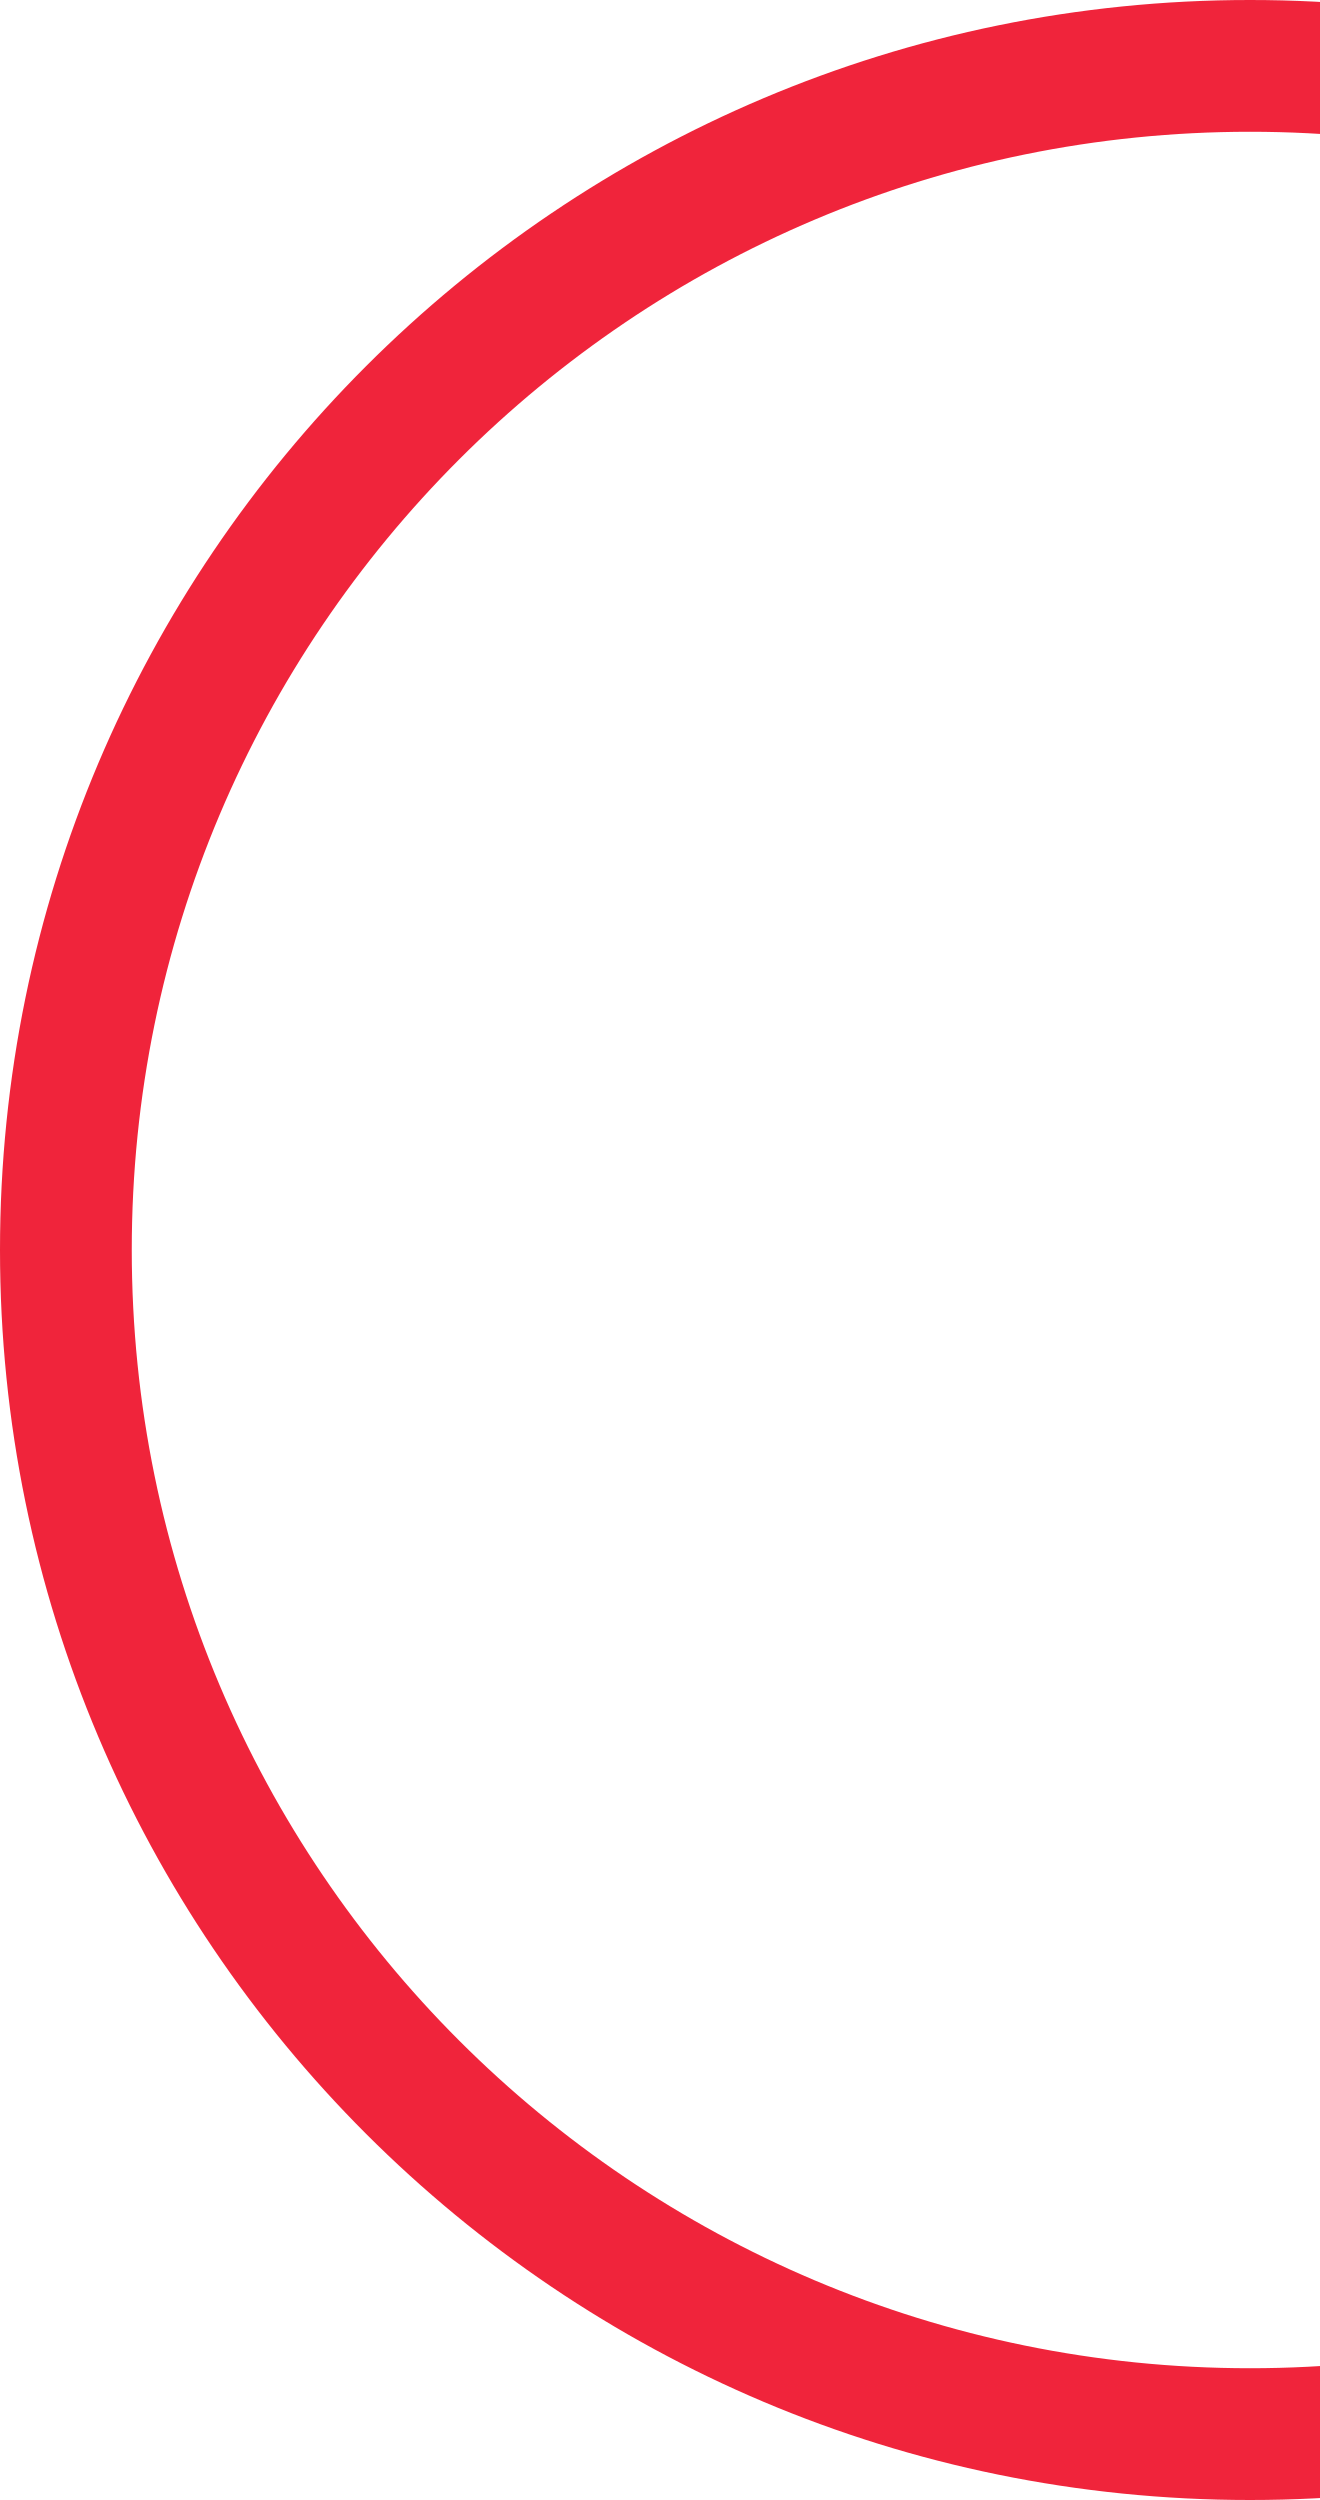
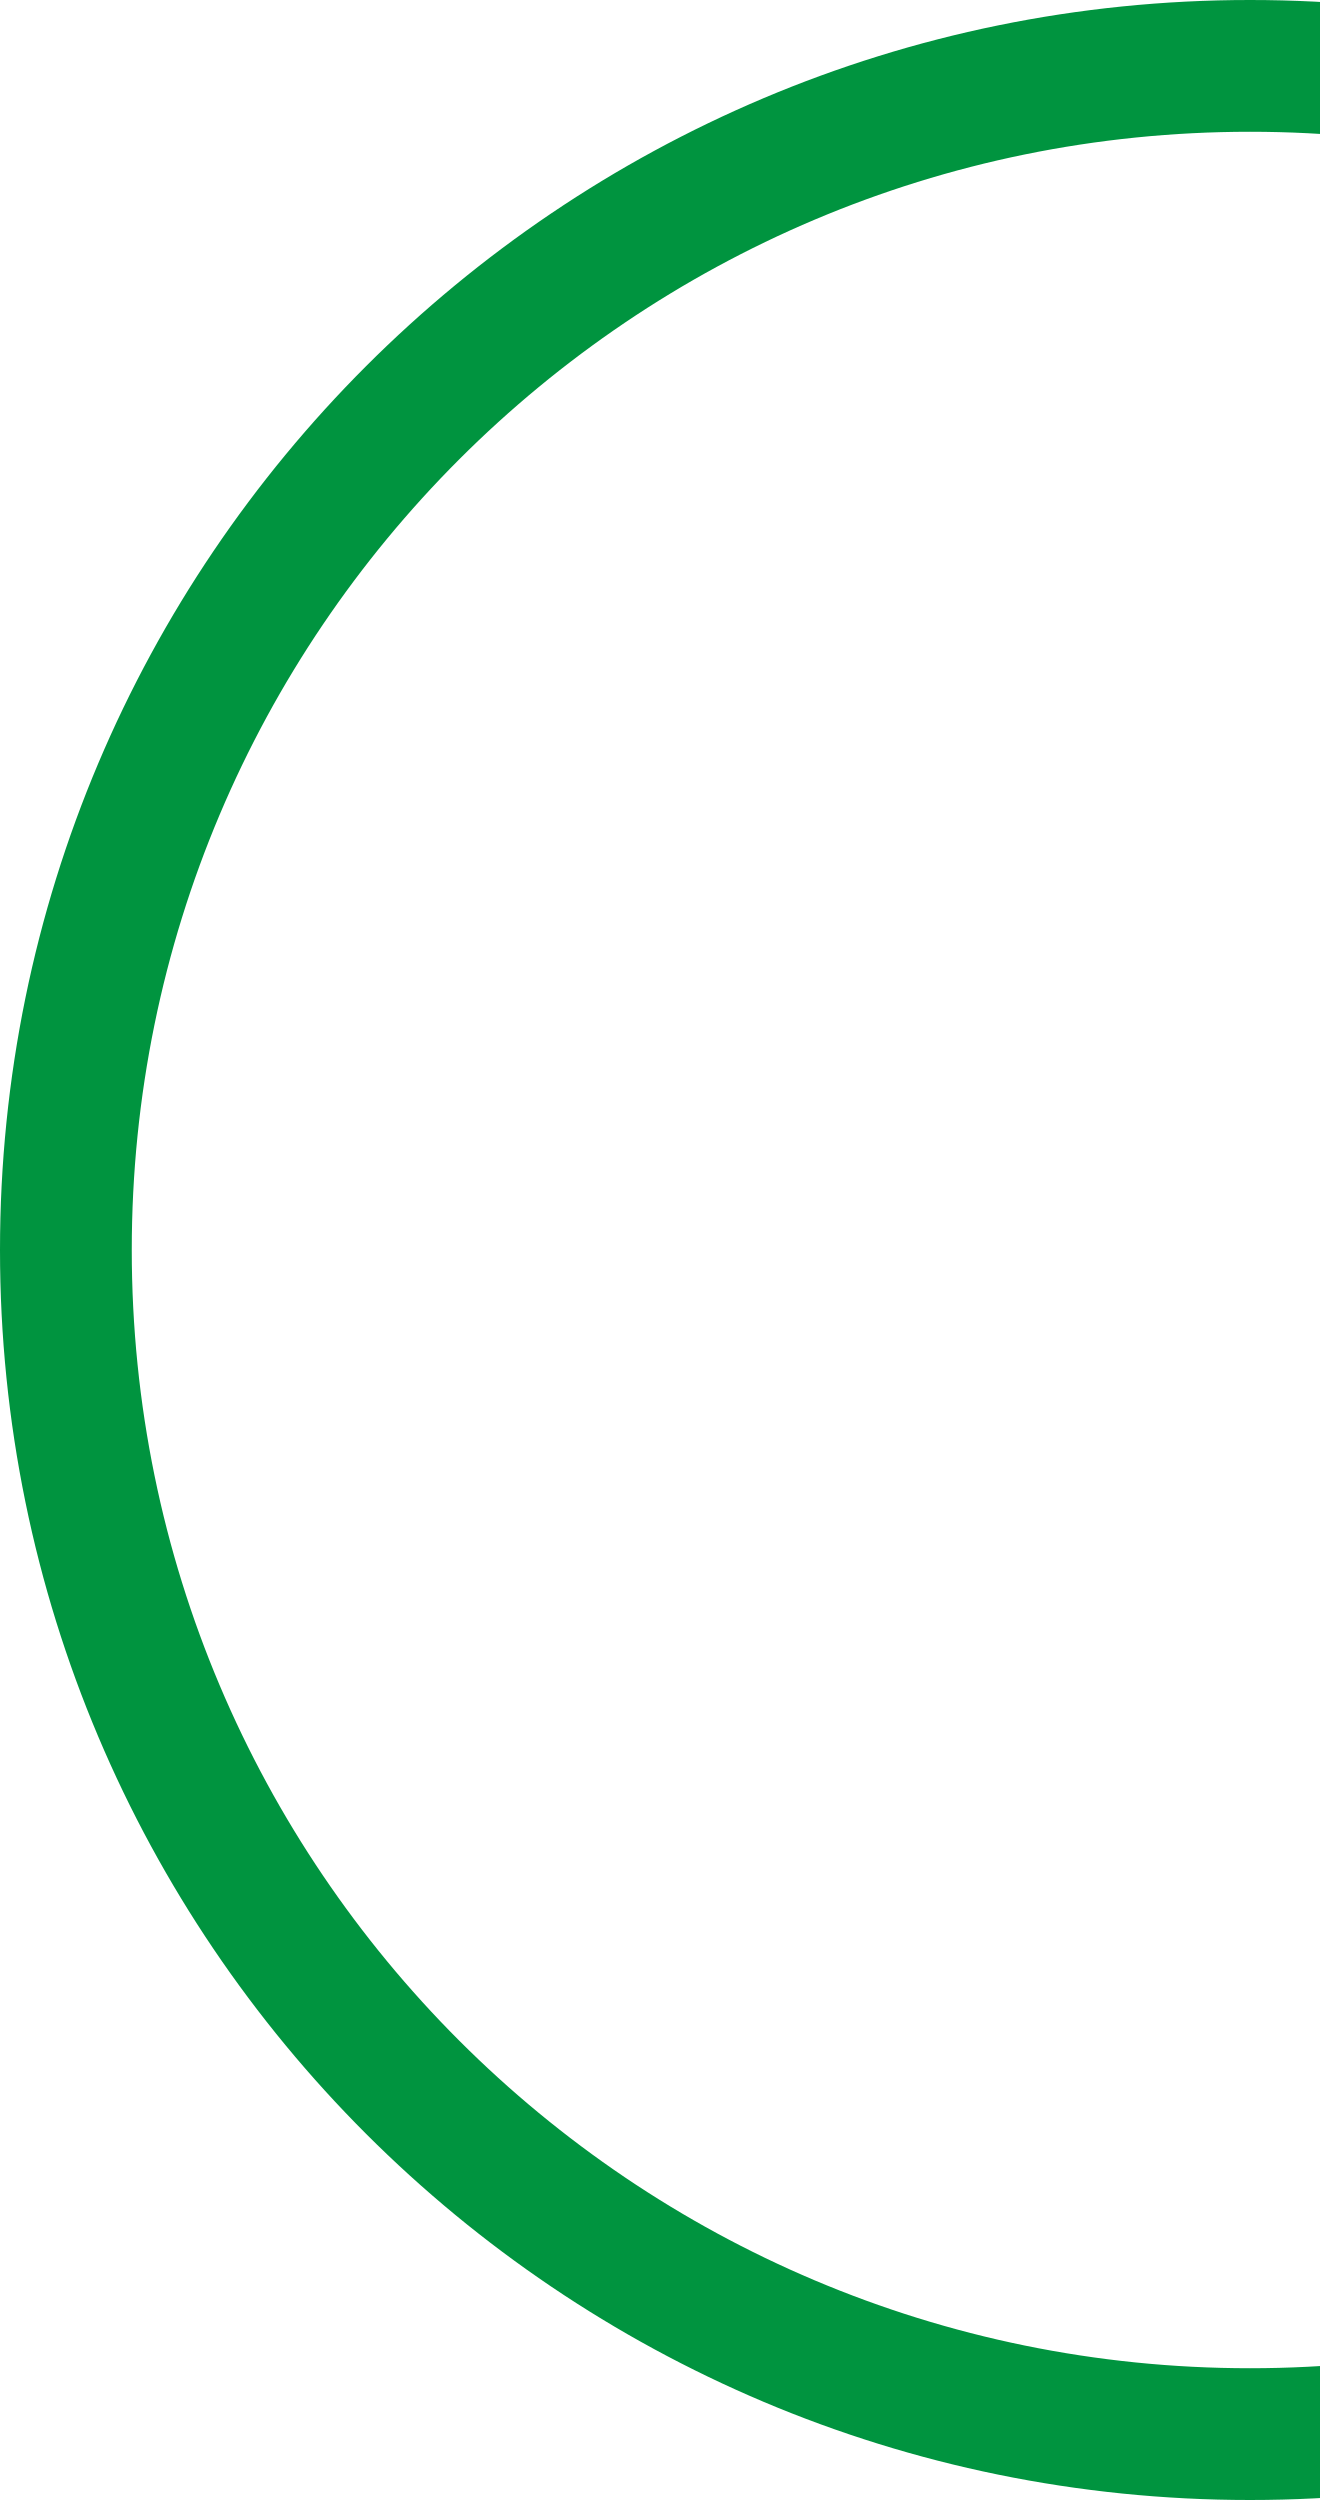
<svg xmlns="http://www.w3.org/2000/svg" width="95" height="180" viewBox="0 0 95 180" fill="none">
-   <path d="M180 90C180 139.706 139.706 180 90 180C40.294 180 0 139.706 0 90C0 40.294 40.294 0 90 0C139.706 0 180 40.294 180 90ZM9.487 90C9.487 134.466 45.534 170.513 90 170.513C134.466 170.513 170.513 134.466 170.513 90C170.513 45.534 134.466 9.487 90 9.487C45.534 9.487 9.487 45.534 9.487 90Z" fill="#F0243B" />
+   <path d="M180 90C180 139.706 139.706 180 90 180C40.294 180 0 139.706 0 90C0 40.294 40.294 0 90 0C139.706 0 180 40.294 180 90ZM9.487 90C9.487 134.466 45.534 170.513 90 170.513C134.466 170.513 170.513 134.466 170.513 90C170.513 45.534 134.466 9.487 90 9.487C45.534 9.487 9.487 45.534 9.487 90Z" fill="#00943F" />
</svg>
